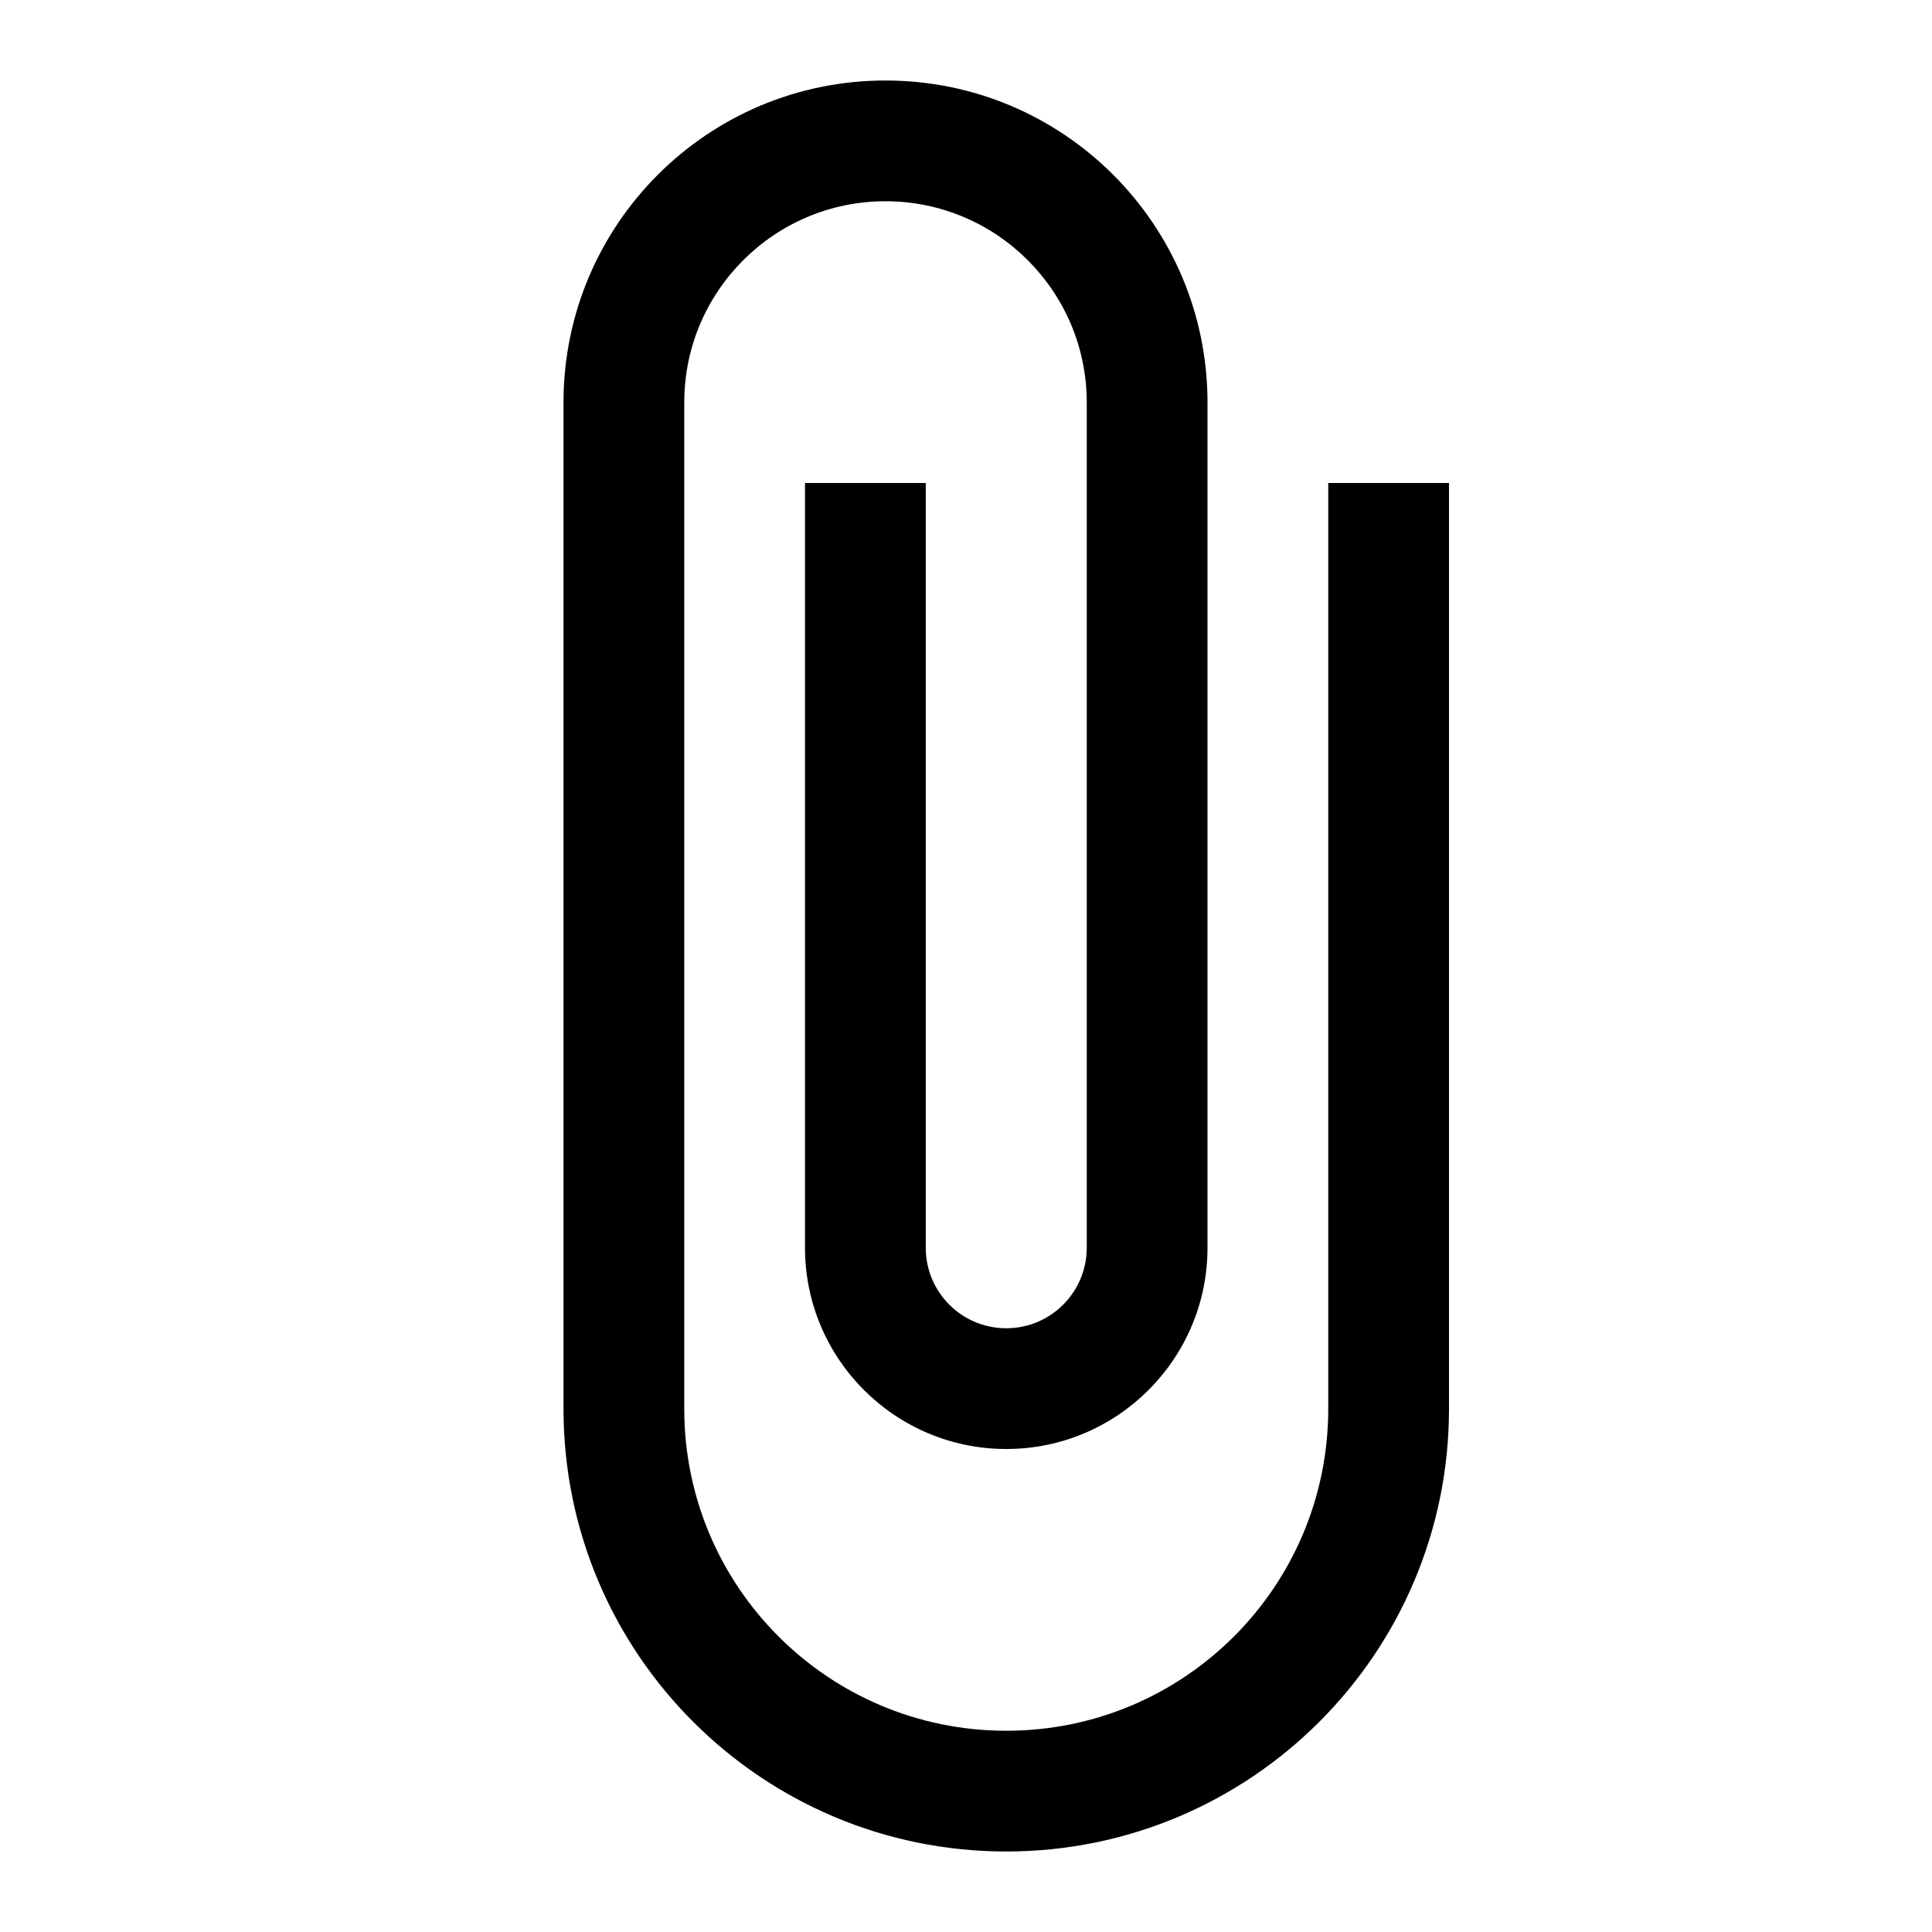
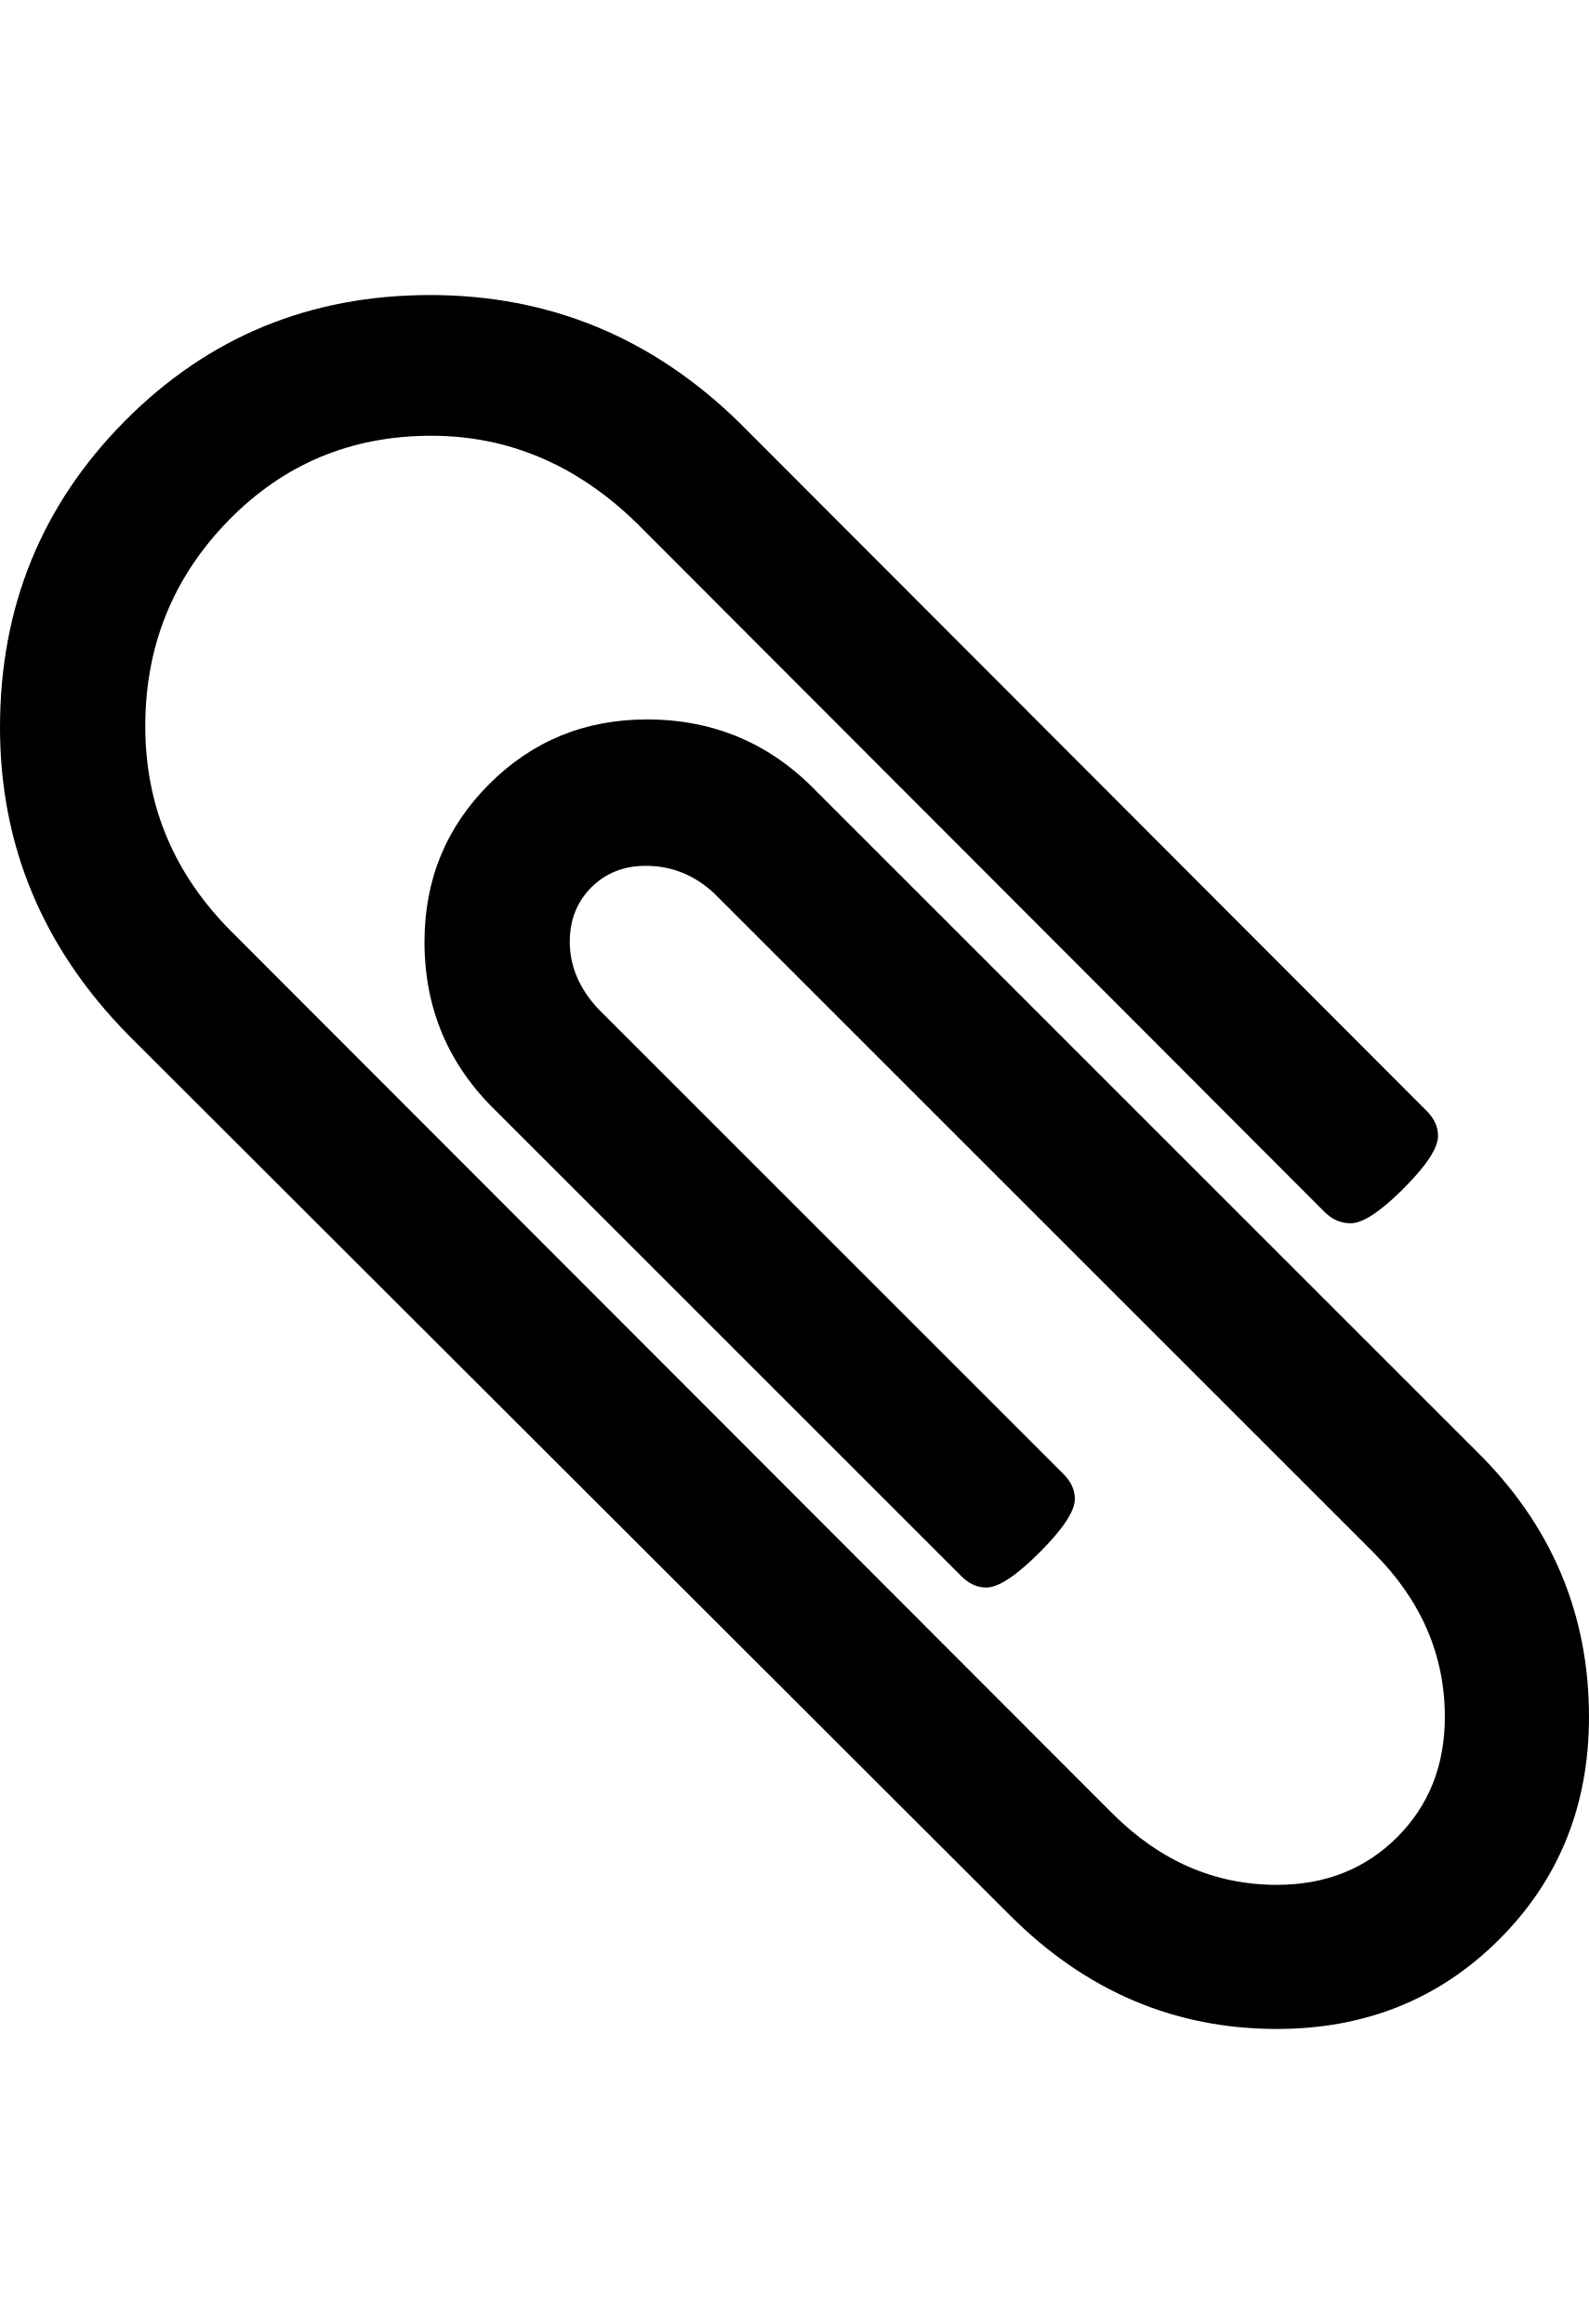
- <svg xmlns="http://www.w3.org/2000/svg" version="1.1" width="24" height="24" viewBox="0 0 24 24">
-   <path fill="#000" d="M16.5 6v11.5c0 2.21-1.79 4-4 4s-4-1.79-4-4v-12.5c0-1.38 1.12-2.5 2.5-2.5s2.5 1.12 2.5 2.5v10.5c0 0.55-0.445 1-1 1s-1-0.45-1-1v-9.5h-1.5v9.5c0 1.38 1.12 2.5 2.5 2.5s2.5-1.12 2.5-2.5v-10.5c0-2.21-1.79-4-4-4s-4 1.79-4 4v12.5c0 3.040 2.465 5.5 5.5 5.5s5.5-2.46 5.5-5.5v-11.5h-1.5z" />
+ <svg xmlns="http://www.w3.org/2000/svg" contentScriptType="text/ecmascript" contentStyleType="text/css" enable-background="new 0 0 2048 2048" height="2048px" id="Layer_1" preserveAspectRatio="xMidYMid meet" version="1.1" viewBox="4.0 0 1400.0 2048" width="1400.0px" xml:space="preserve" zoomAndPan="magnify">
+   <path d="M1404,1513c0,78-26.333,143.333-79,196s-118,79-196,79c-90,0-168.333-33.333-235-100L117,912C41.667,835.333,4,745,4,641  c0-106,36.667-196,110-270s163-111,269-111c105.333,0,196.333,37.667,273,113l605,606c6.667,6.667,10,14,10,22  c0,10.667-10.167,26.167-30.5,46.5s-35.833,30.5-46.5,30.5c-8.667,0-16.333-3.333-23-10L565,461c-52.667-51.333-113-77-181-77  c-70.667,0-130.333,25-179,75s-73,110.333-73,181c0,70,25.333,130.333,76,181l776,777c42,42,90.333,63,145,63c42.667,0,78-14,106-42  s42-63.333,42-106c0-54.667-21-103-63-145L633,787c-17.333-16-37.333-24-60-24c-19.333,0-35.333,6.333-48,19s-19,28.667-19,48  c0,21.333,8.333,41,25,59l410,410c6.667,6.667,10,14,10,22c0,10.667-10.333,26.333-31,47s-36.333,31-47,31c-8,0-15.333-3.333-22-10  L441,979c-42-40.667-63-90.333-63-149c0-54.667,19-101,57-139s84.333-57,139-57c58.667,0,108.333,21,149,63l581,581  C1370.667,1343.333,1404,1421.667,1404,1513z" />
</svg>
